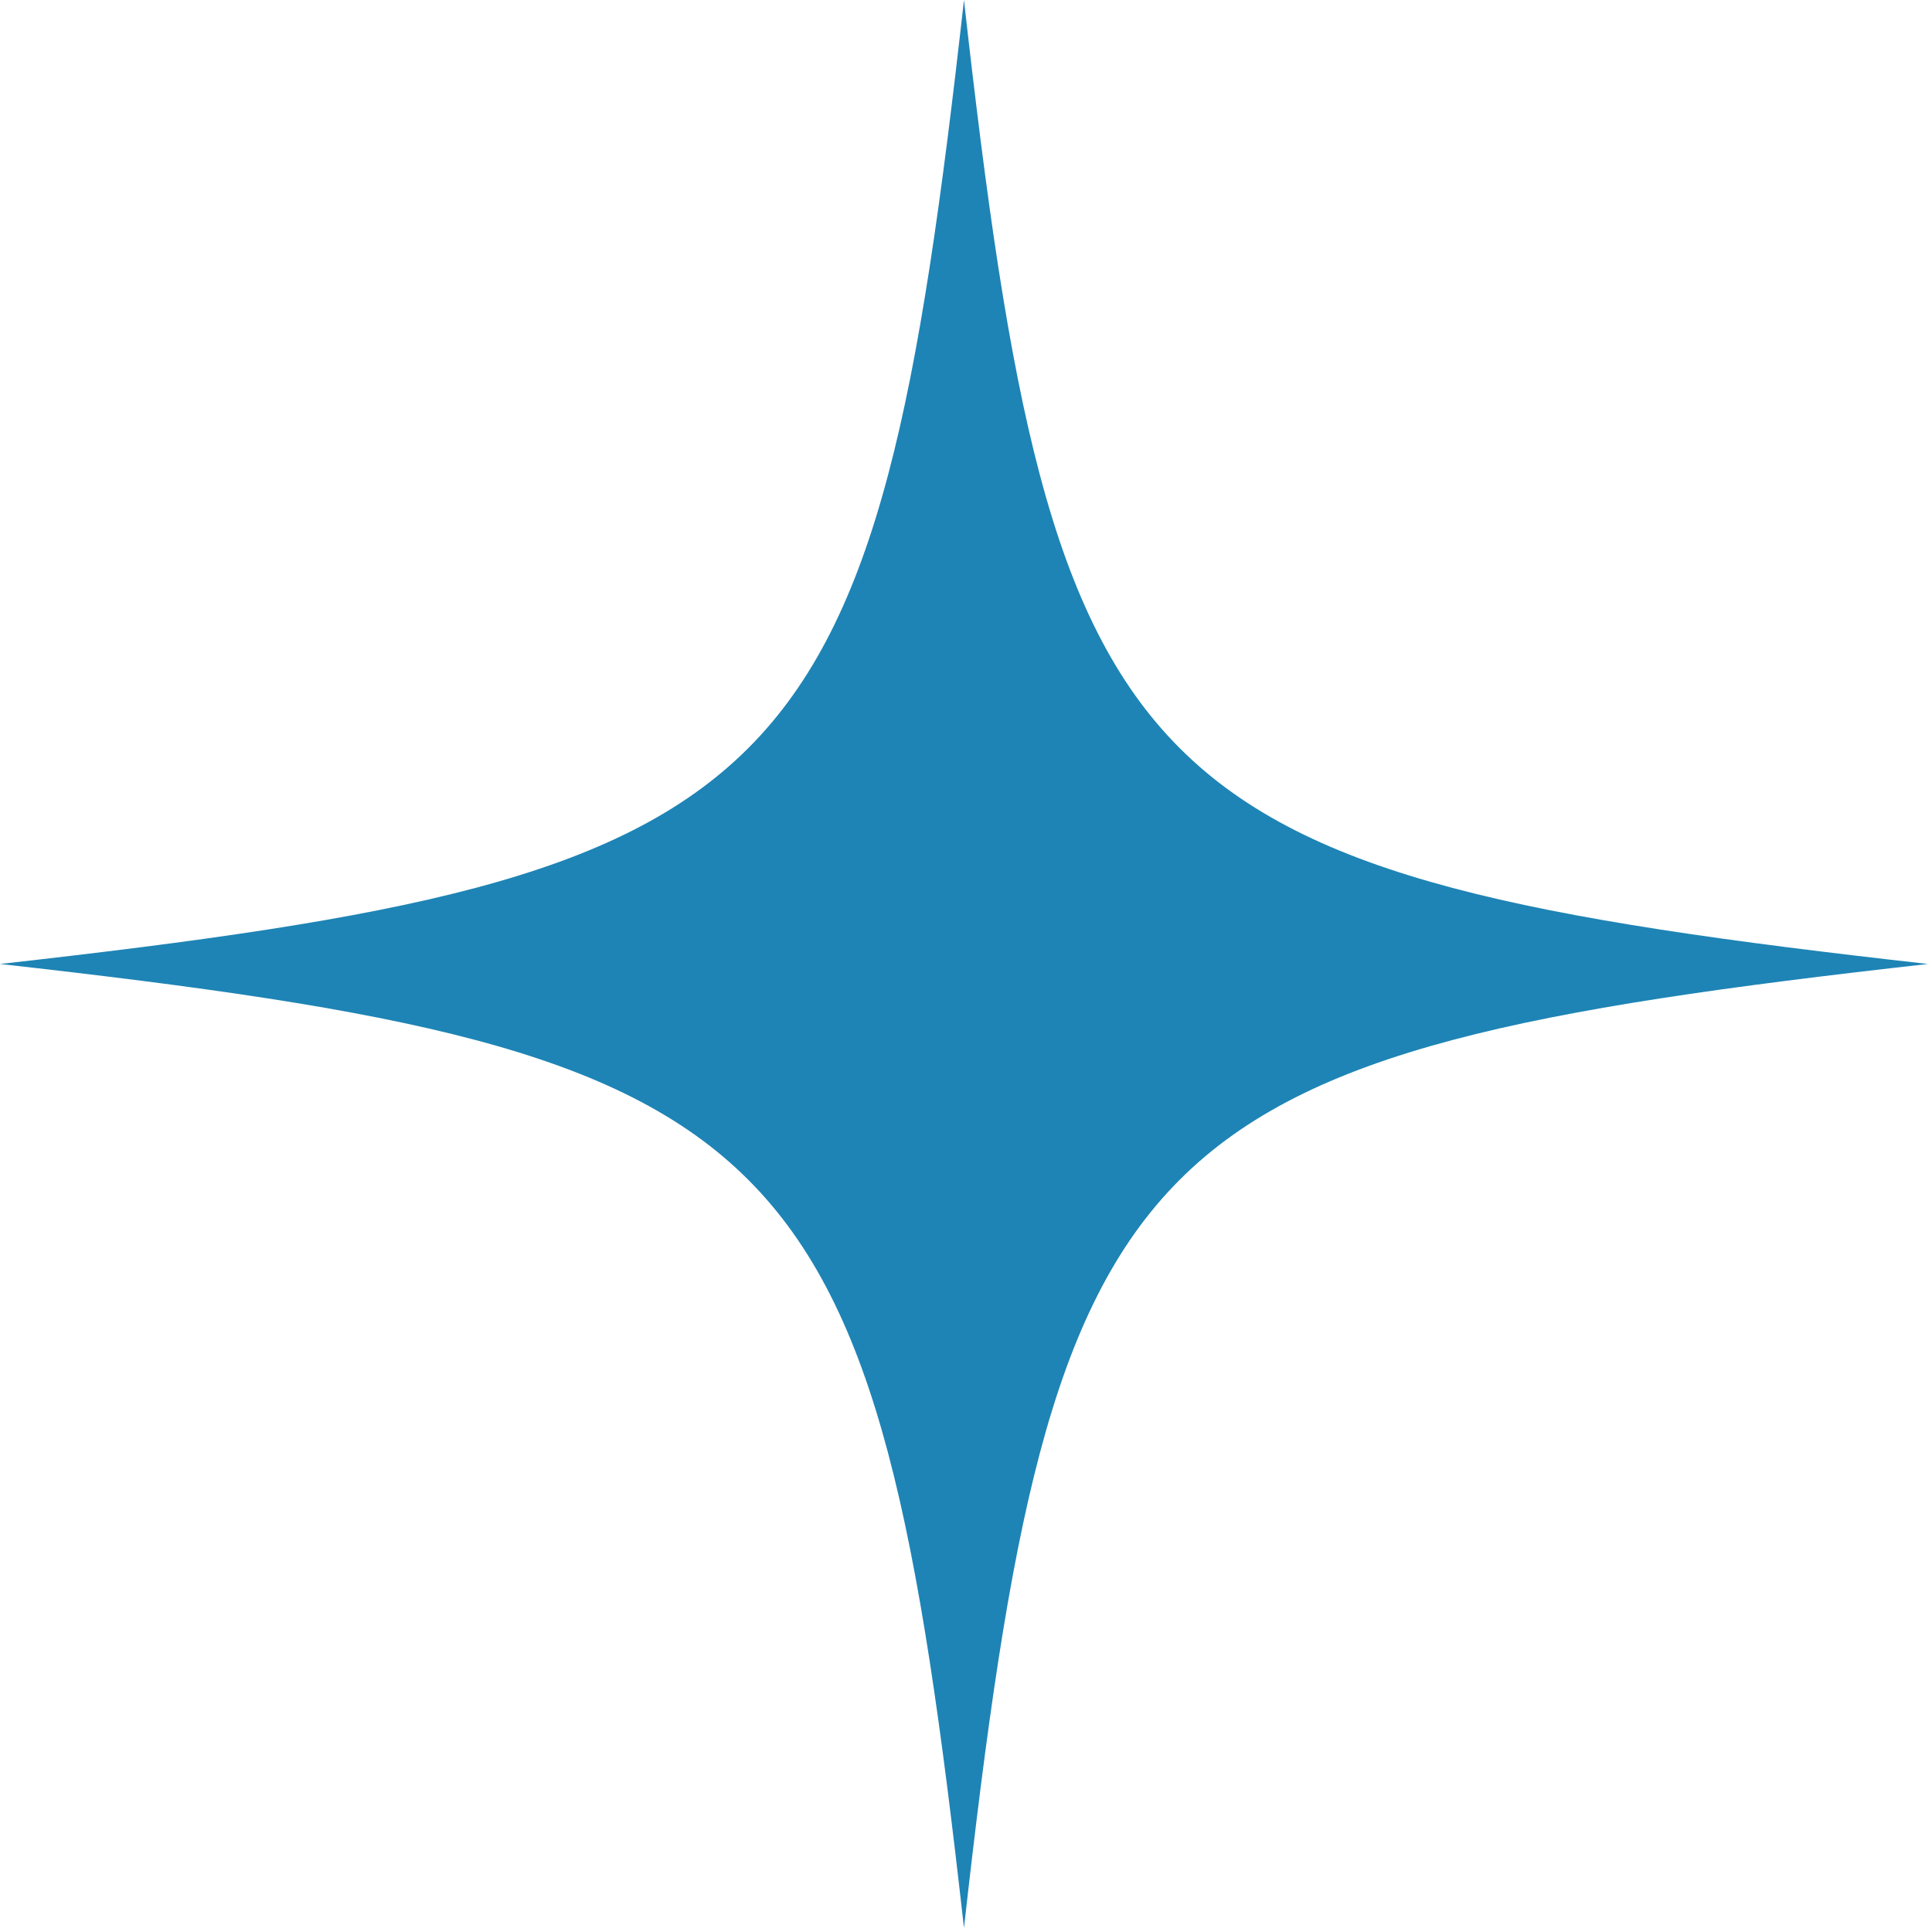
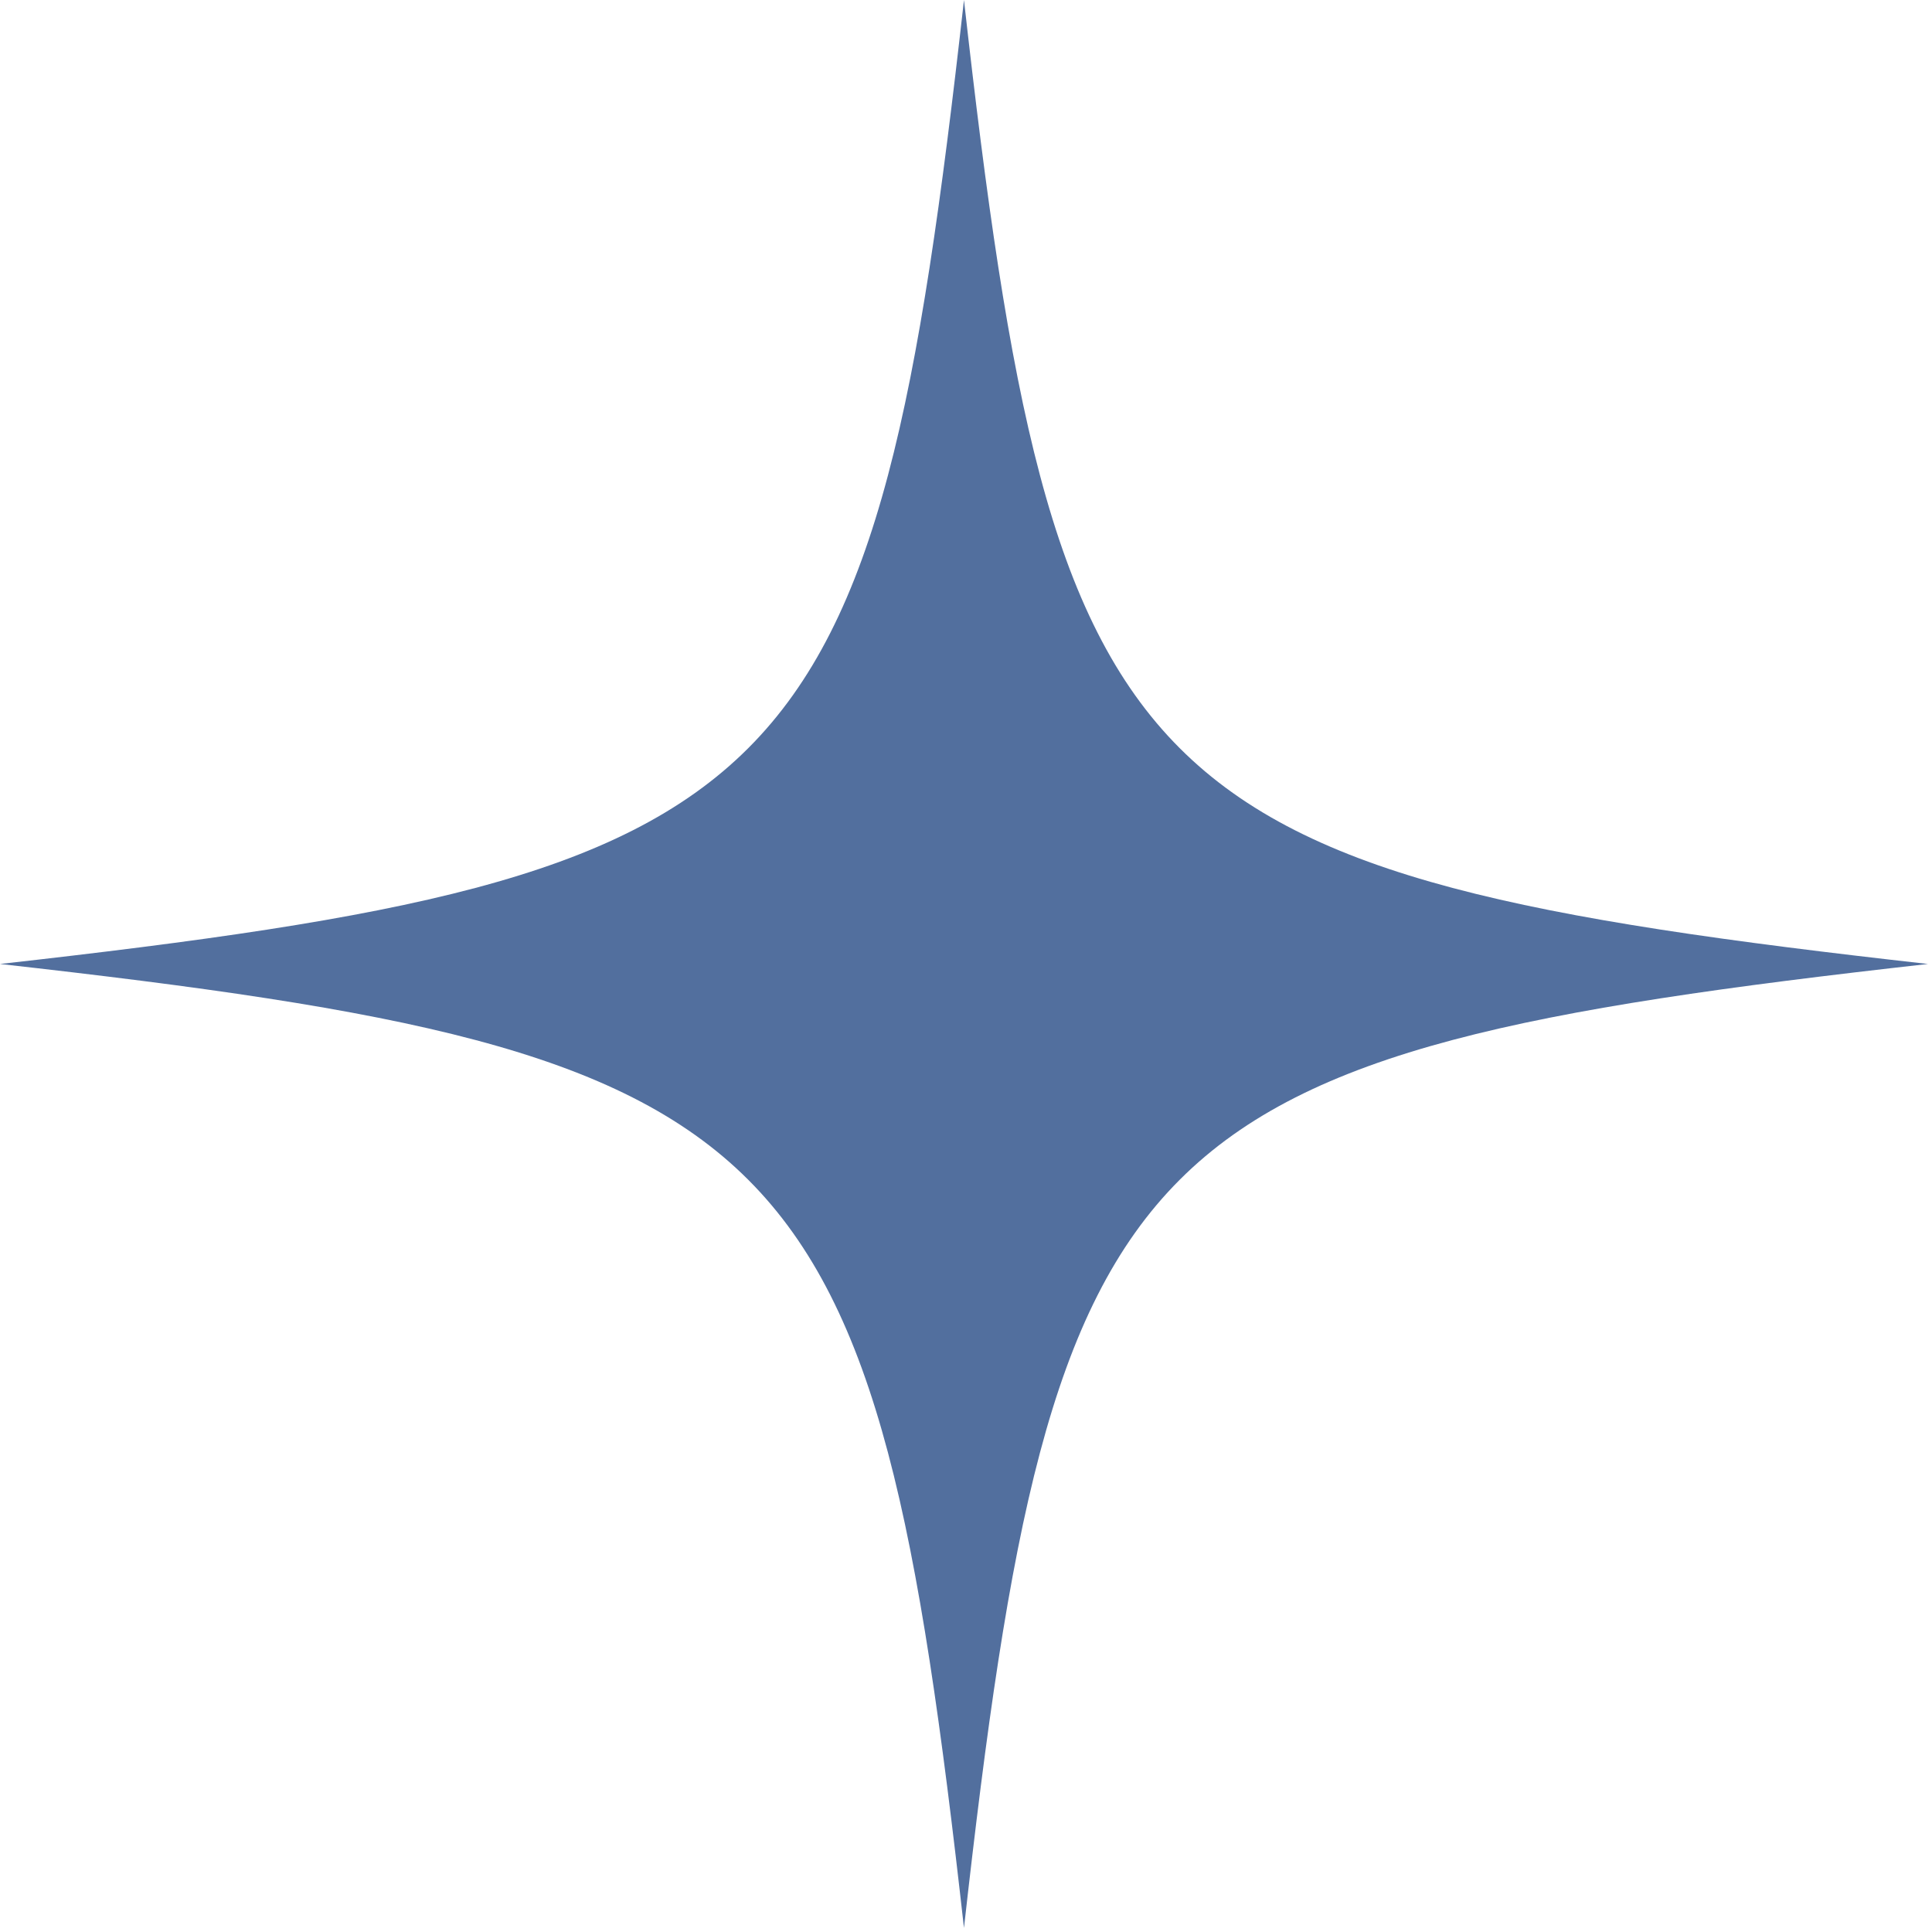
<svg xmlns="http://www.w3.org/2000/svg" width="83" height="83" viewBox="0 0 83 83" fill="none">
-   <path d="M82.826 41.413C48.476 45.265 45.265 48.475 41.413 82.826C37.561 48.475 34.35 45.265 0 41.413C34.35 37.56 37.561 34.35 41.413 0C45.265 34.35 48.476 37.56 82.826 41.413Z" fill="#1E84B5" />
+   <path d="M82.826 41.413C48.476 45.265 45.265 48.475 41.413 82.826C37.561 48.475 34.35 45.265 0 41.413C34.35 37.56 37.561 34.35 41.413 0C45.265 34.35 48.476 37.56 82.826 41.413Z" fill="#526F9E" />
</svg>
